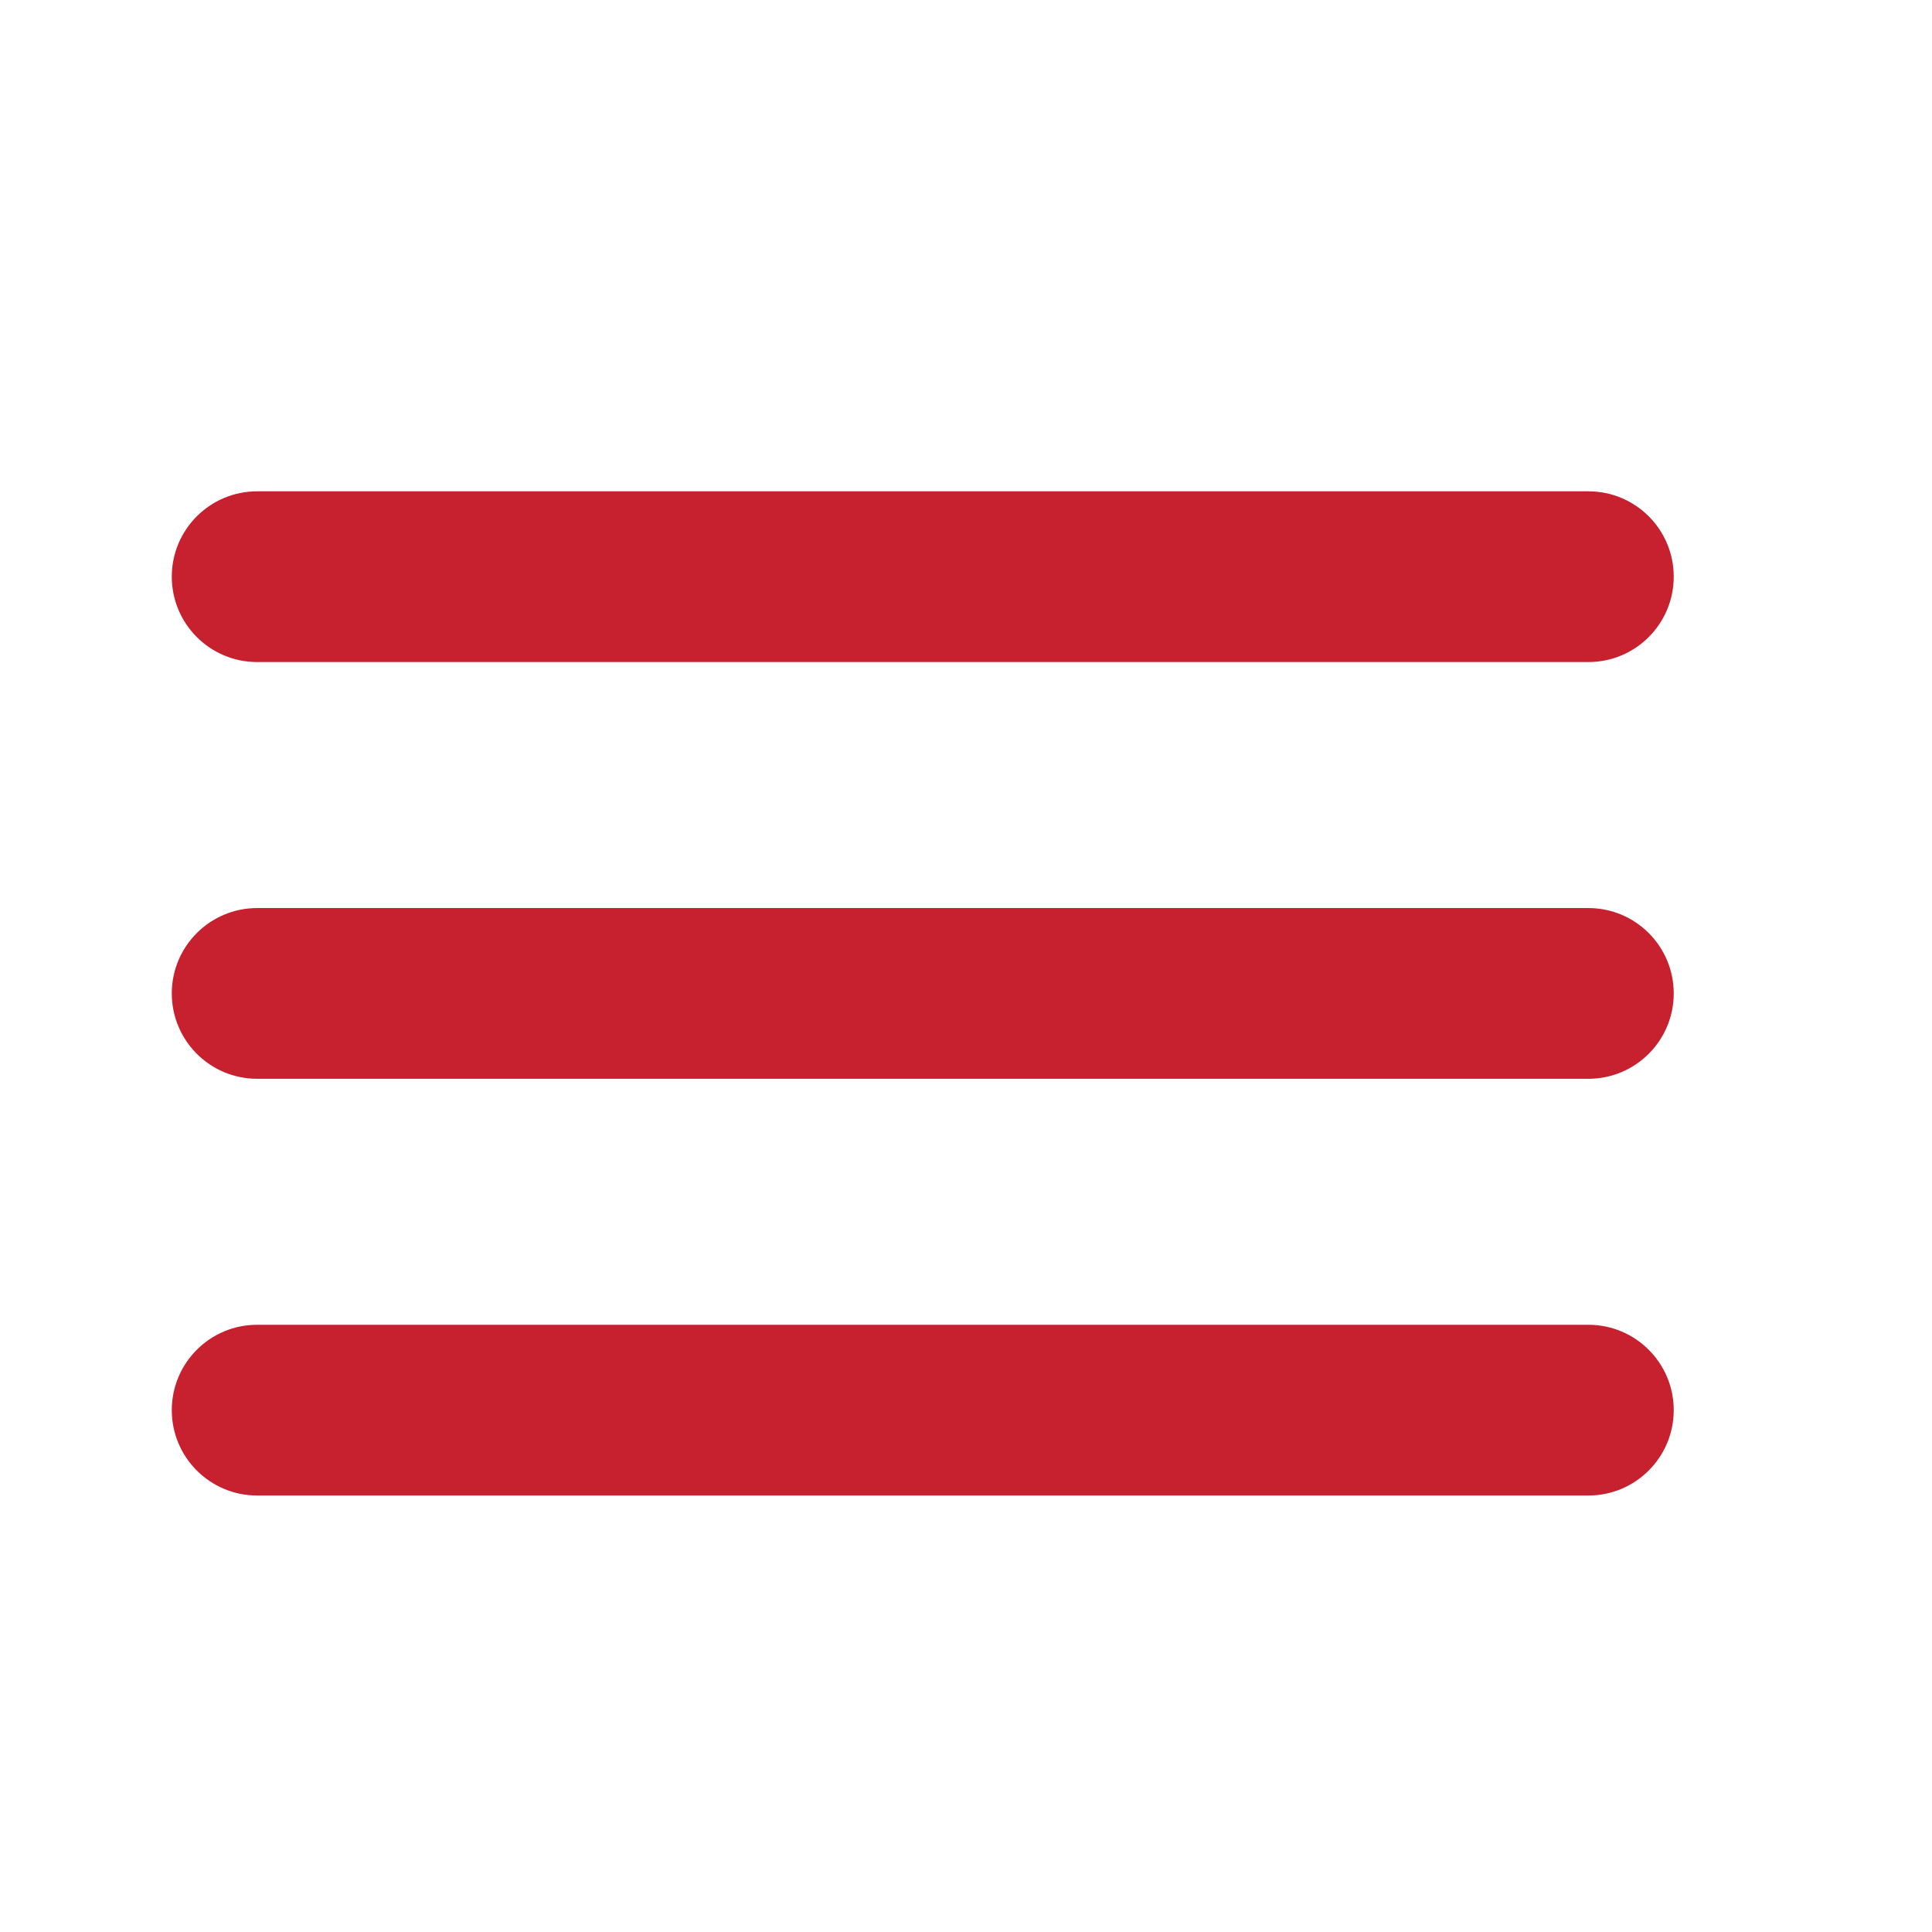
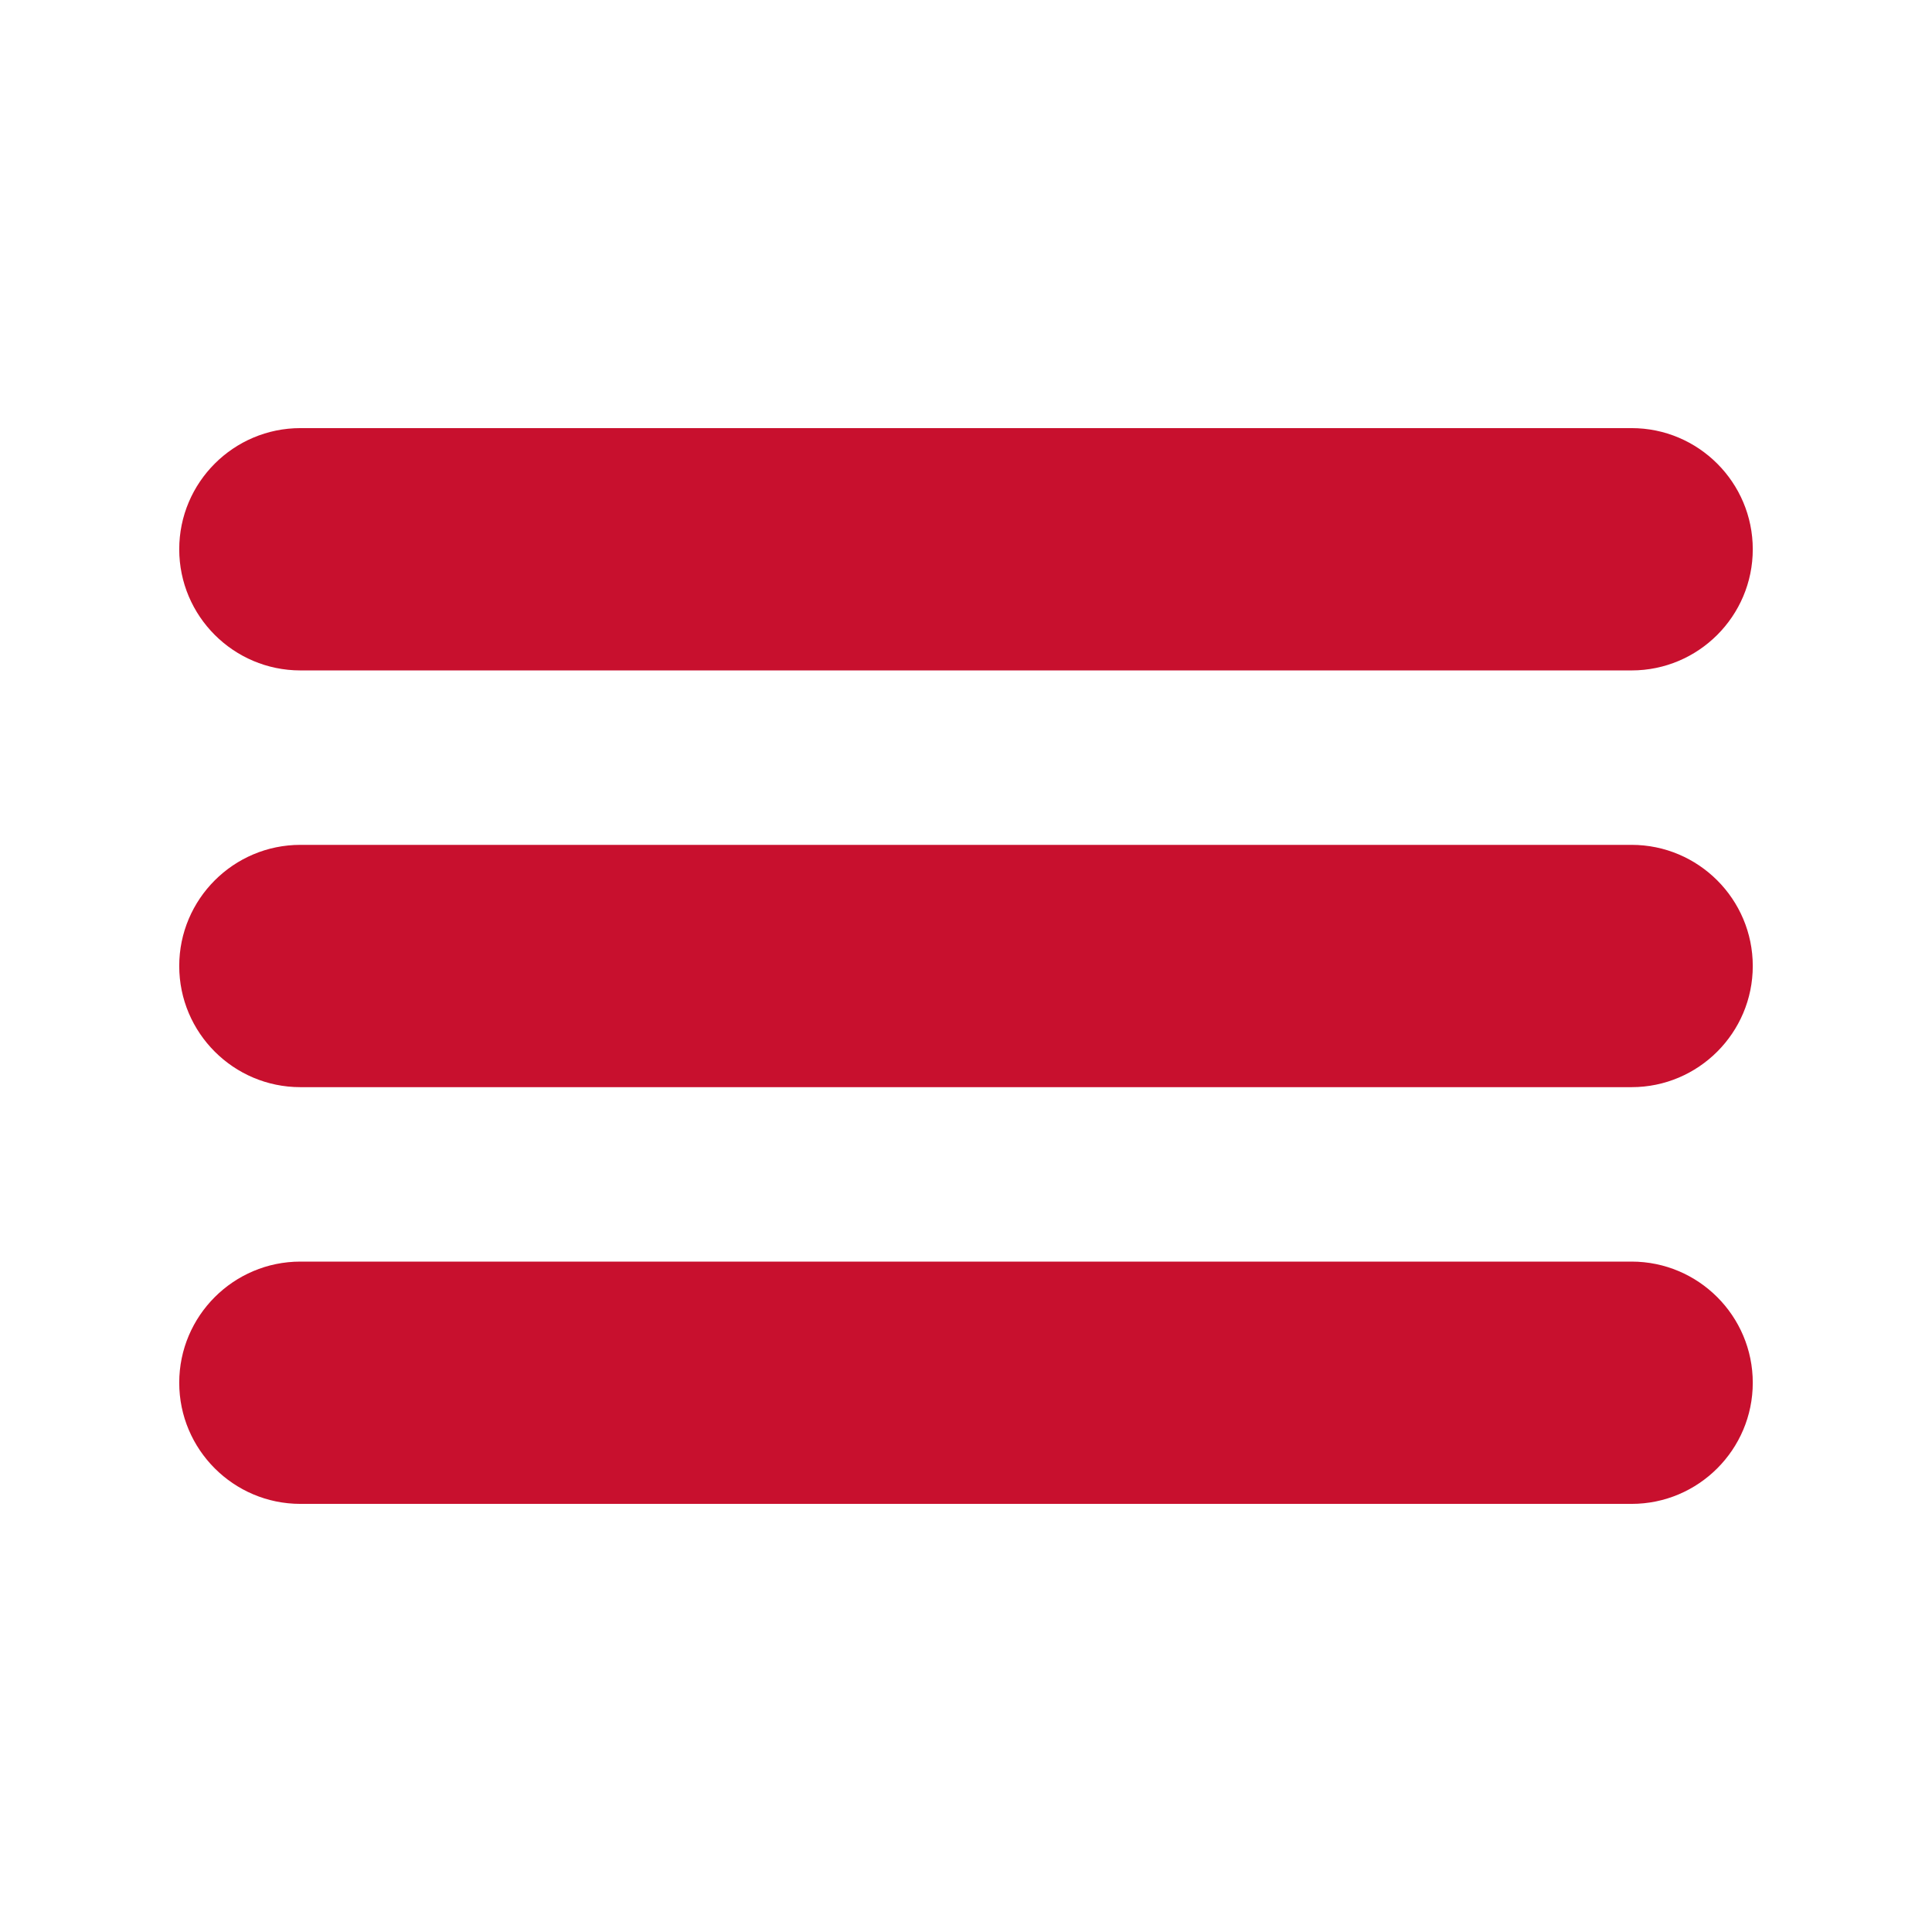
<svg xmlns="http://www.w3.org/2000/svg" id="a" viewBox="0 0 1080 1080">
  <defs>
-     <style>.b{fill:#c7202f;}</style>
+     <style>.b{fill:#c8102e;}</style>
  </defs>
-   <path class="b" d="M887.91,370.09H143.75c-26.36,0-47.72-21.37-47.72-47.72s21.37-47.72,47.72-47.72H887.91c26.36,0,47.72,21.37,47.72,47.72s-21.37,47.72-47.72,47.72Z" />
-   <path class="b" d="M887.91,836H143.75c-26.36,0-47.72-21.37-47.72-47.72s21.37-47.72,47.72-47.72H887.91c26.36,0,47.72,21.37,47.72,47.72s-21.37,47.72-47.72,47.72Z" />
-   <path class="b" d="M887.91,603.05H143.75c-26.36,0-47.72-21.37-47.72-47.72s21.37-47.72,47.72-47.72H887.91c26.36,0,47.72,21.37,47.72,47.72s-21.37,47.72-47.72,47.72Z" />
+   <path class="b" d="M979.81,772.96c0,37.34-30.38,67.72-67.73,67.72H167.92c-37.35,0-67.73-30.38-67.73-67.72s30.38-67.72,67.73-67.72H912.08c37.35,0,67.73,30.38,67.73,67.72Z" />
+   <path class="b" d="M979.81,540c0,37.35-30.38,67.73-67.73,67.73H167.92c-37.35,0-67.73-30.38-67.73-67.73s30.38-67.72,67.73-67.72H912.08c37.35,0,67.73,30.38,67.73,67.72Z" />
+   <path class="b" d="M100.19,307.05c0-37.35,30.38-67.73,67.73-67.73H912.08c37.35,0,67.73,30.38,67.73,67.73s-30.38,67.72-67.73,67.72H167.92c-37.35,0-67.73-30.38-67.73-67.72Z" />
</svg>
